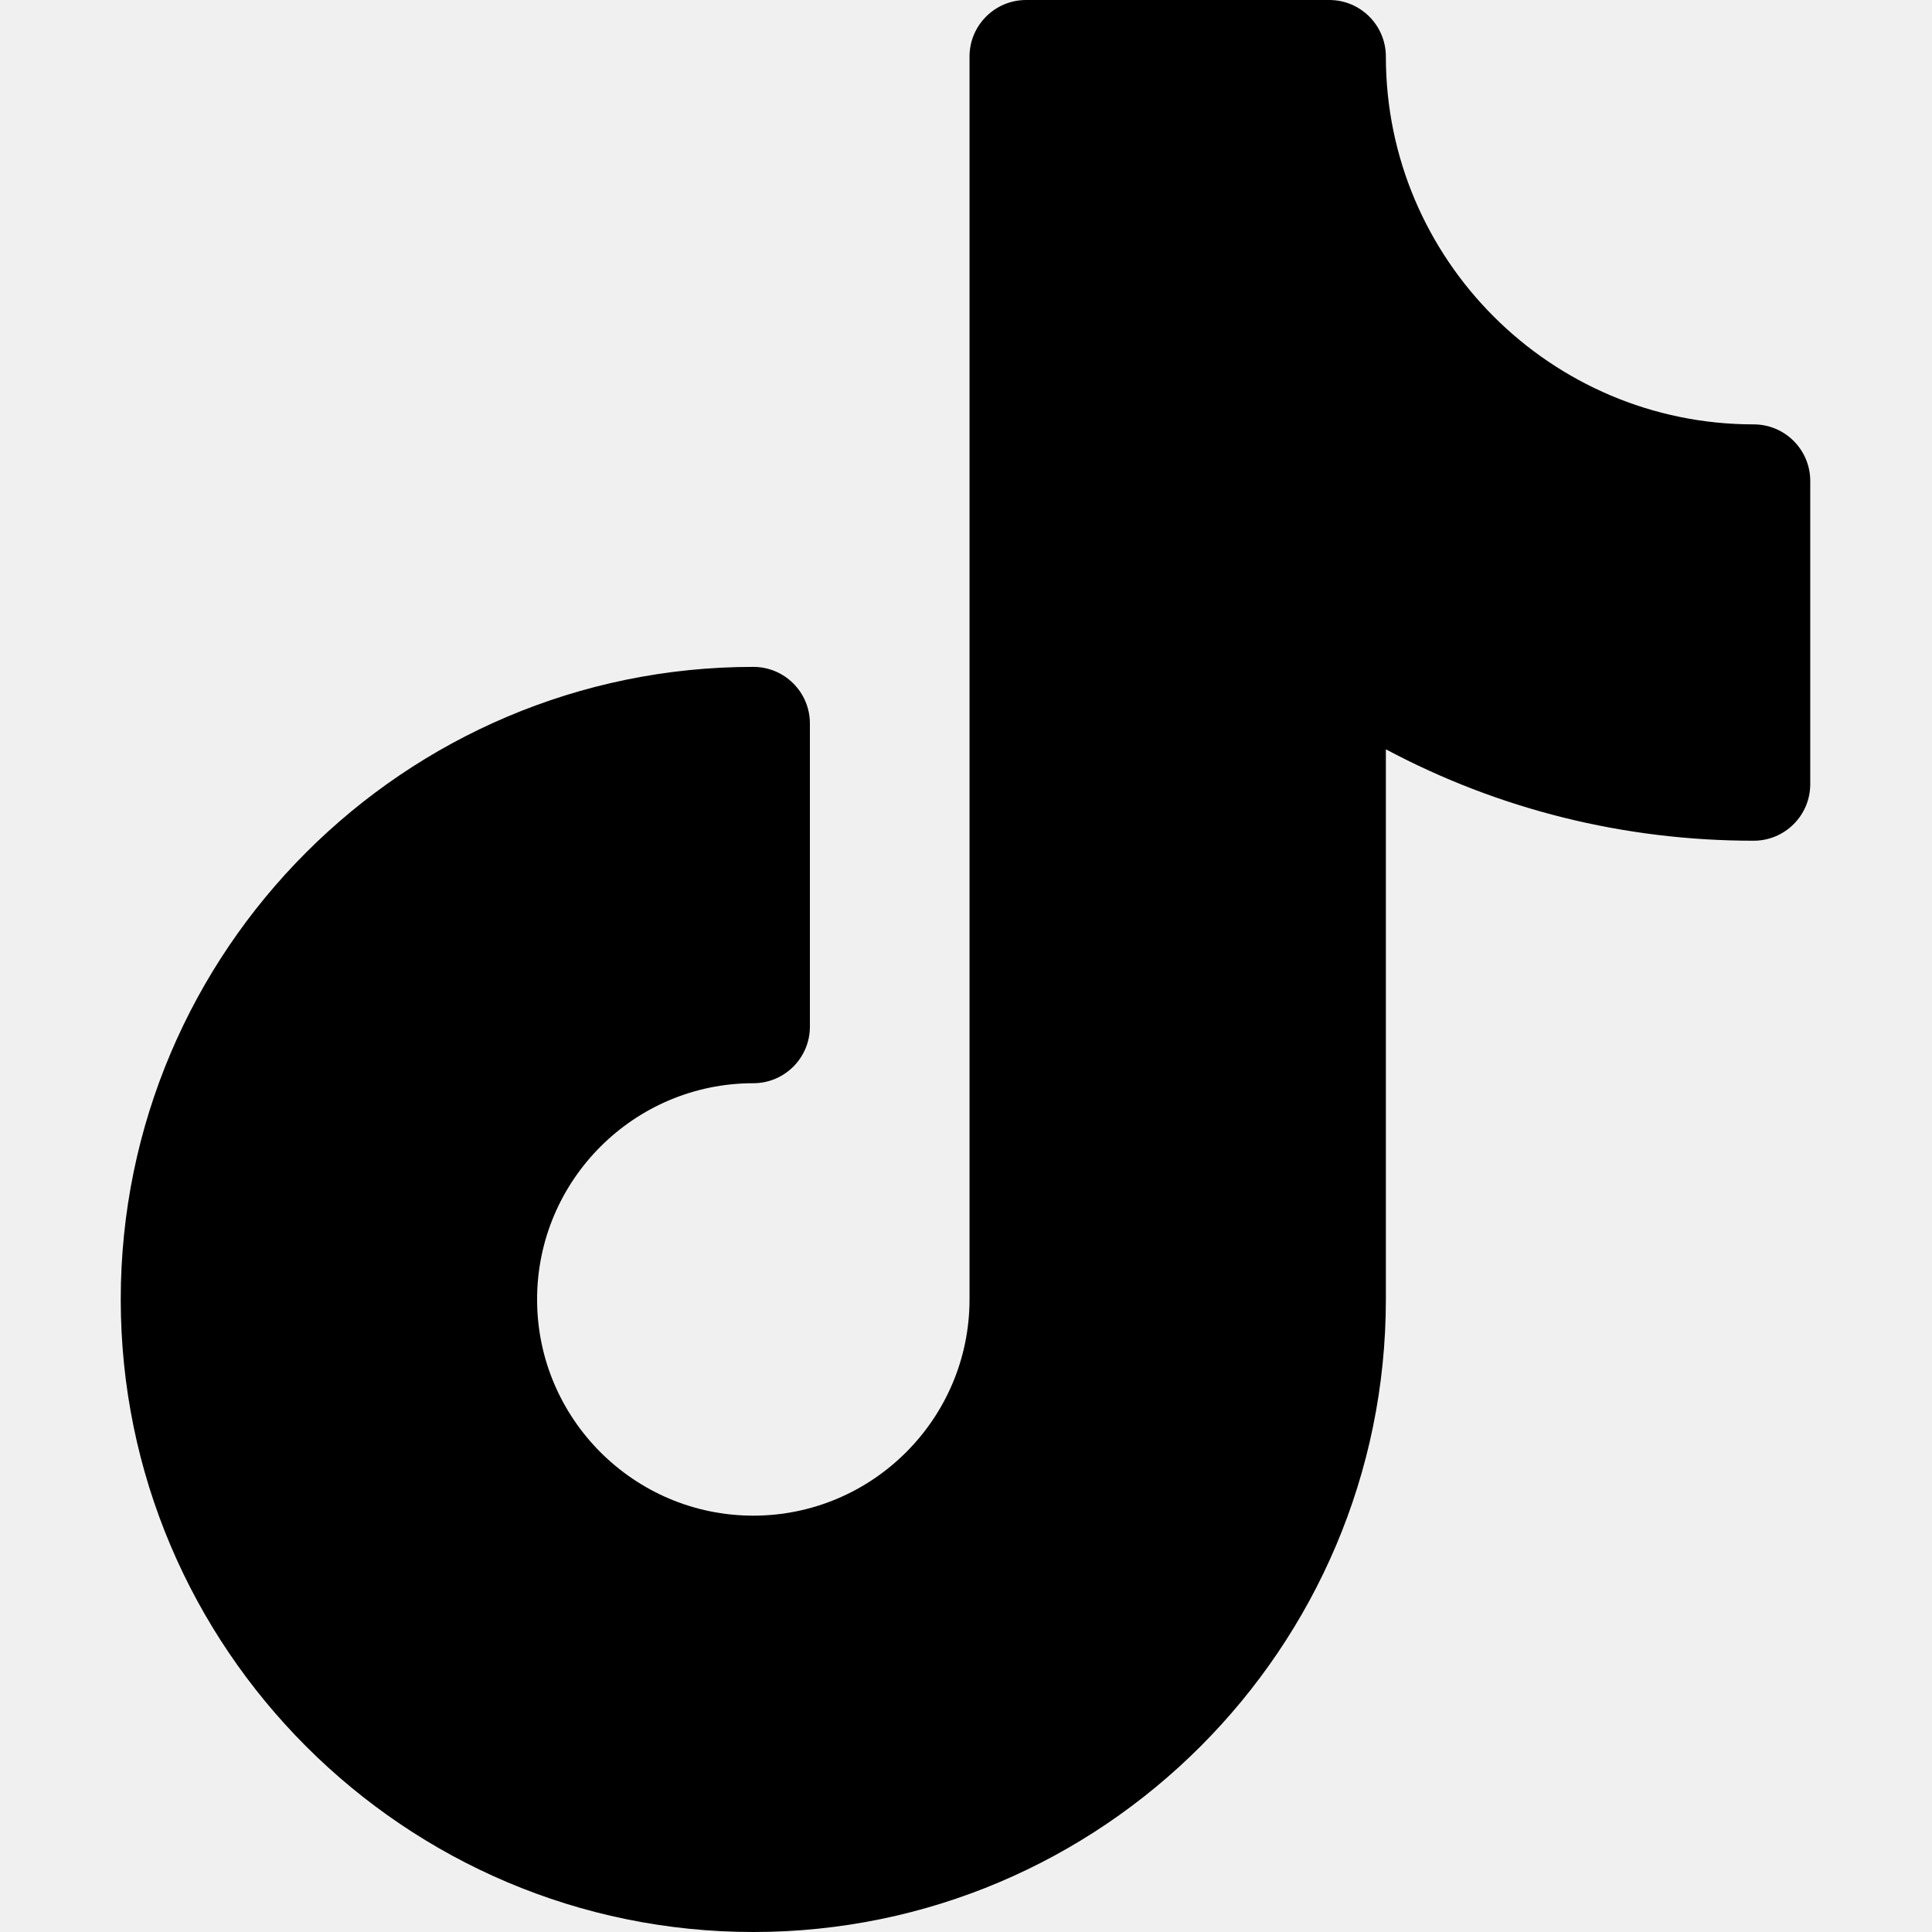
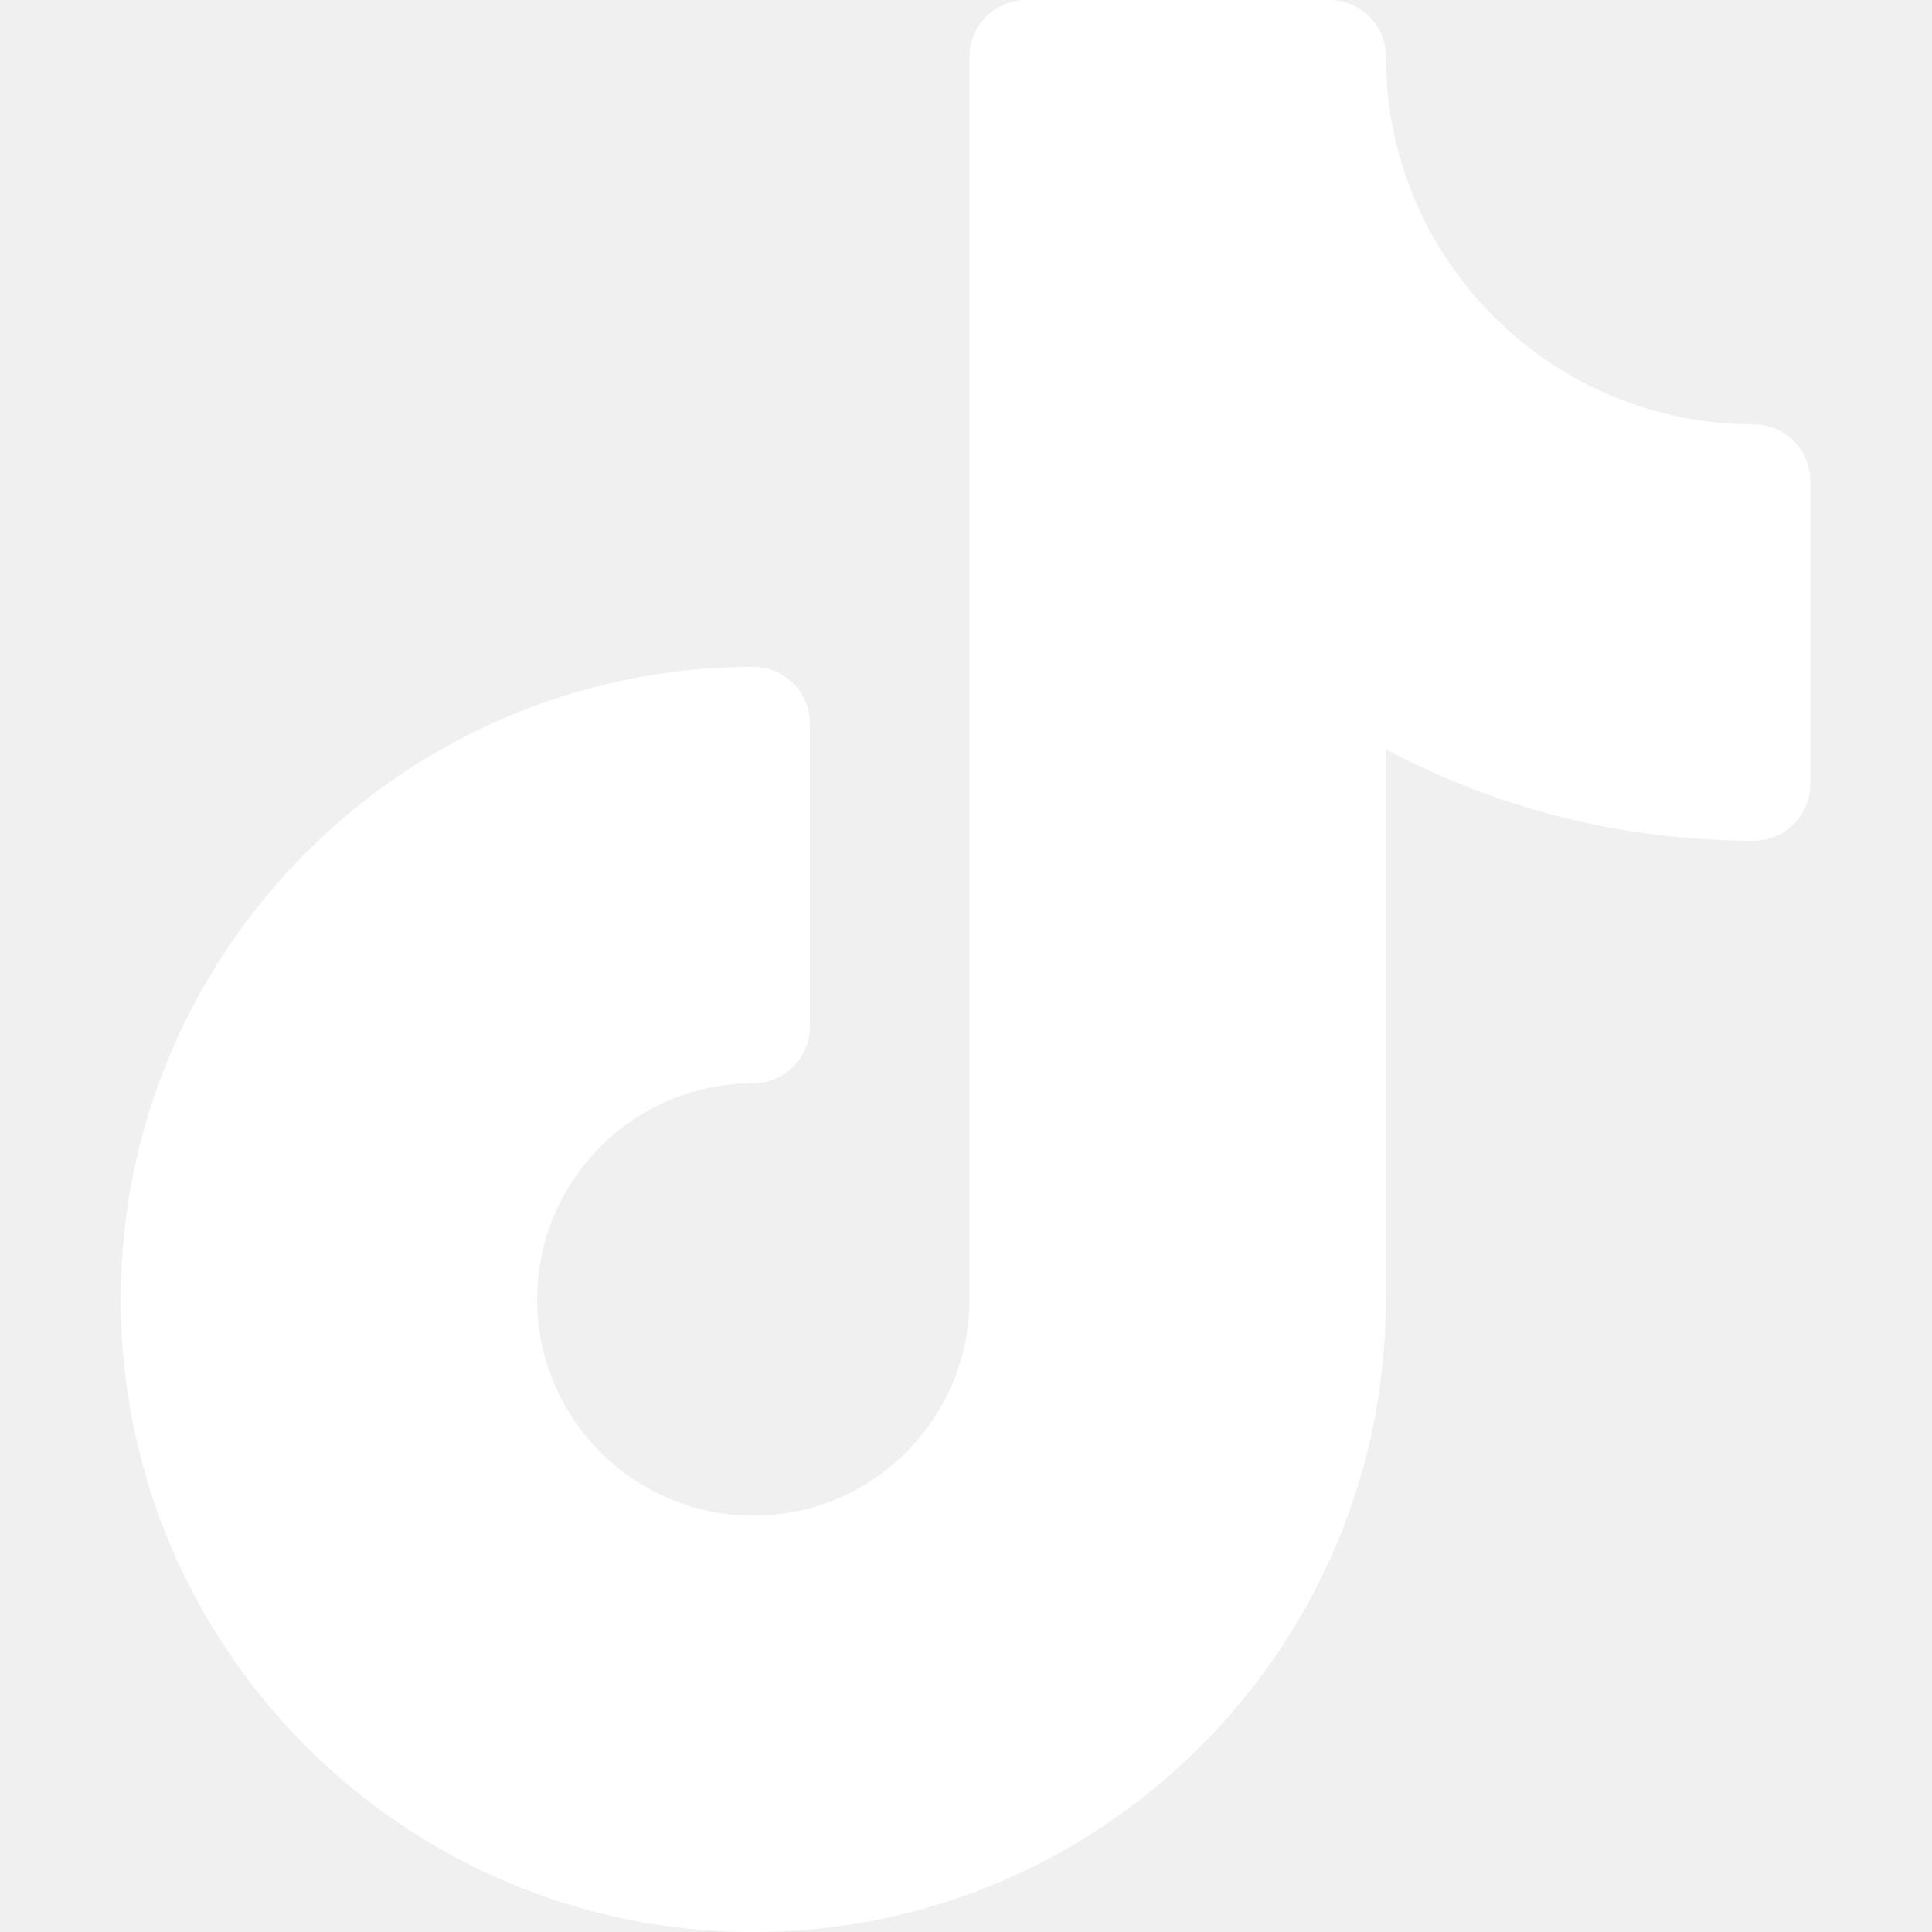
- <svg xmlns="http://www.w3.org/2000/svg" height="512pt" viewBox="-32 0 512 512" width="512pt">
-   <path d="m432.734 112.465c-53.742 0-97.465-43.723-97.465-97.465 0-8.285-6.715-15-15-15h-80.336c-8.281 0-15 6.715-15 15v329.367c0 31.594-25.707 57.297-57.301 57.297s-57.297-25.703-57.297-57.297c0-31.598 25.703-57.301 57.297-57.301 8.285 0 15-6.715 15-15v-80.336c0-8.281-6.715-15-15-15-92.434 0-167.633 75.203-167.633 167.637 0 92.434 75.199 167.633 167.633 167.633 92.434 0 167.637-75.199 167.637-167.633v-145.793c29.852 15.918 63.074 24.227 97.465 24.227 8.285 0 15-6.715 15-15v-80.336c0-8.281-6.715-15-15-15zm0 0" />
+ <svg xmlns="http://www.w3.org/2000/svg" version="1.1" id="Lager_1" x="0px" y="0px" viewBox="0 0 512 512" style="enable-background:new 0 0 512 512;" xml:space="preserve">
+   <style type="text/css">
+ 	.st0{fill:#FFFFFF;}
+ </style>
+   <path class="st0" d="M464.734,112.465c-53.742,0-97.465-43.723-97.465-97.465c0-8.285-6.715-15-15-15h-80.336  c-8.281,0-15,6.715-15,15v329.367c0,31.594-25.707,57.297-57.301,57.297s-57.297-25.703-57.297-57.297  c0-31.598,25.703-57.301,57.297-57.301c8.285,0,15-6.715,15-15V191.73c0-8.281-6.715-15-15-15C107.199,176.73,32,251.934,32,344.367  S107.199,512,199.633,512S367.27,436.801,367.27,344.367V198.574c29.852,15.918,63.074,24.227,97.465,24.227c8.285,0,15-6.715,15-15  v-80.336C479.734,119.184,473.02,112.465,464.734,112.465z" />
</svg>
